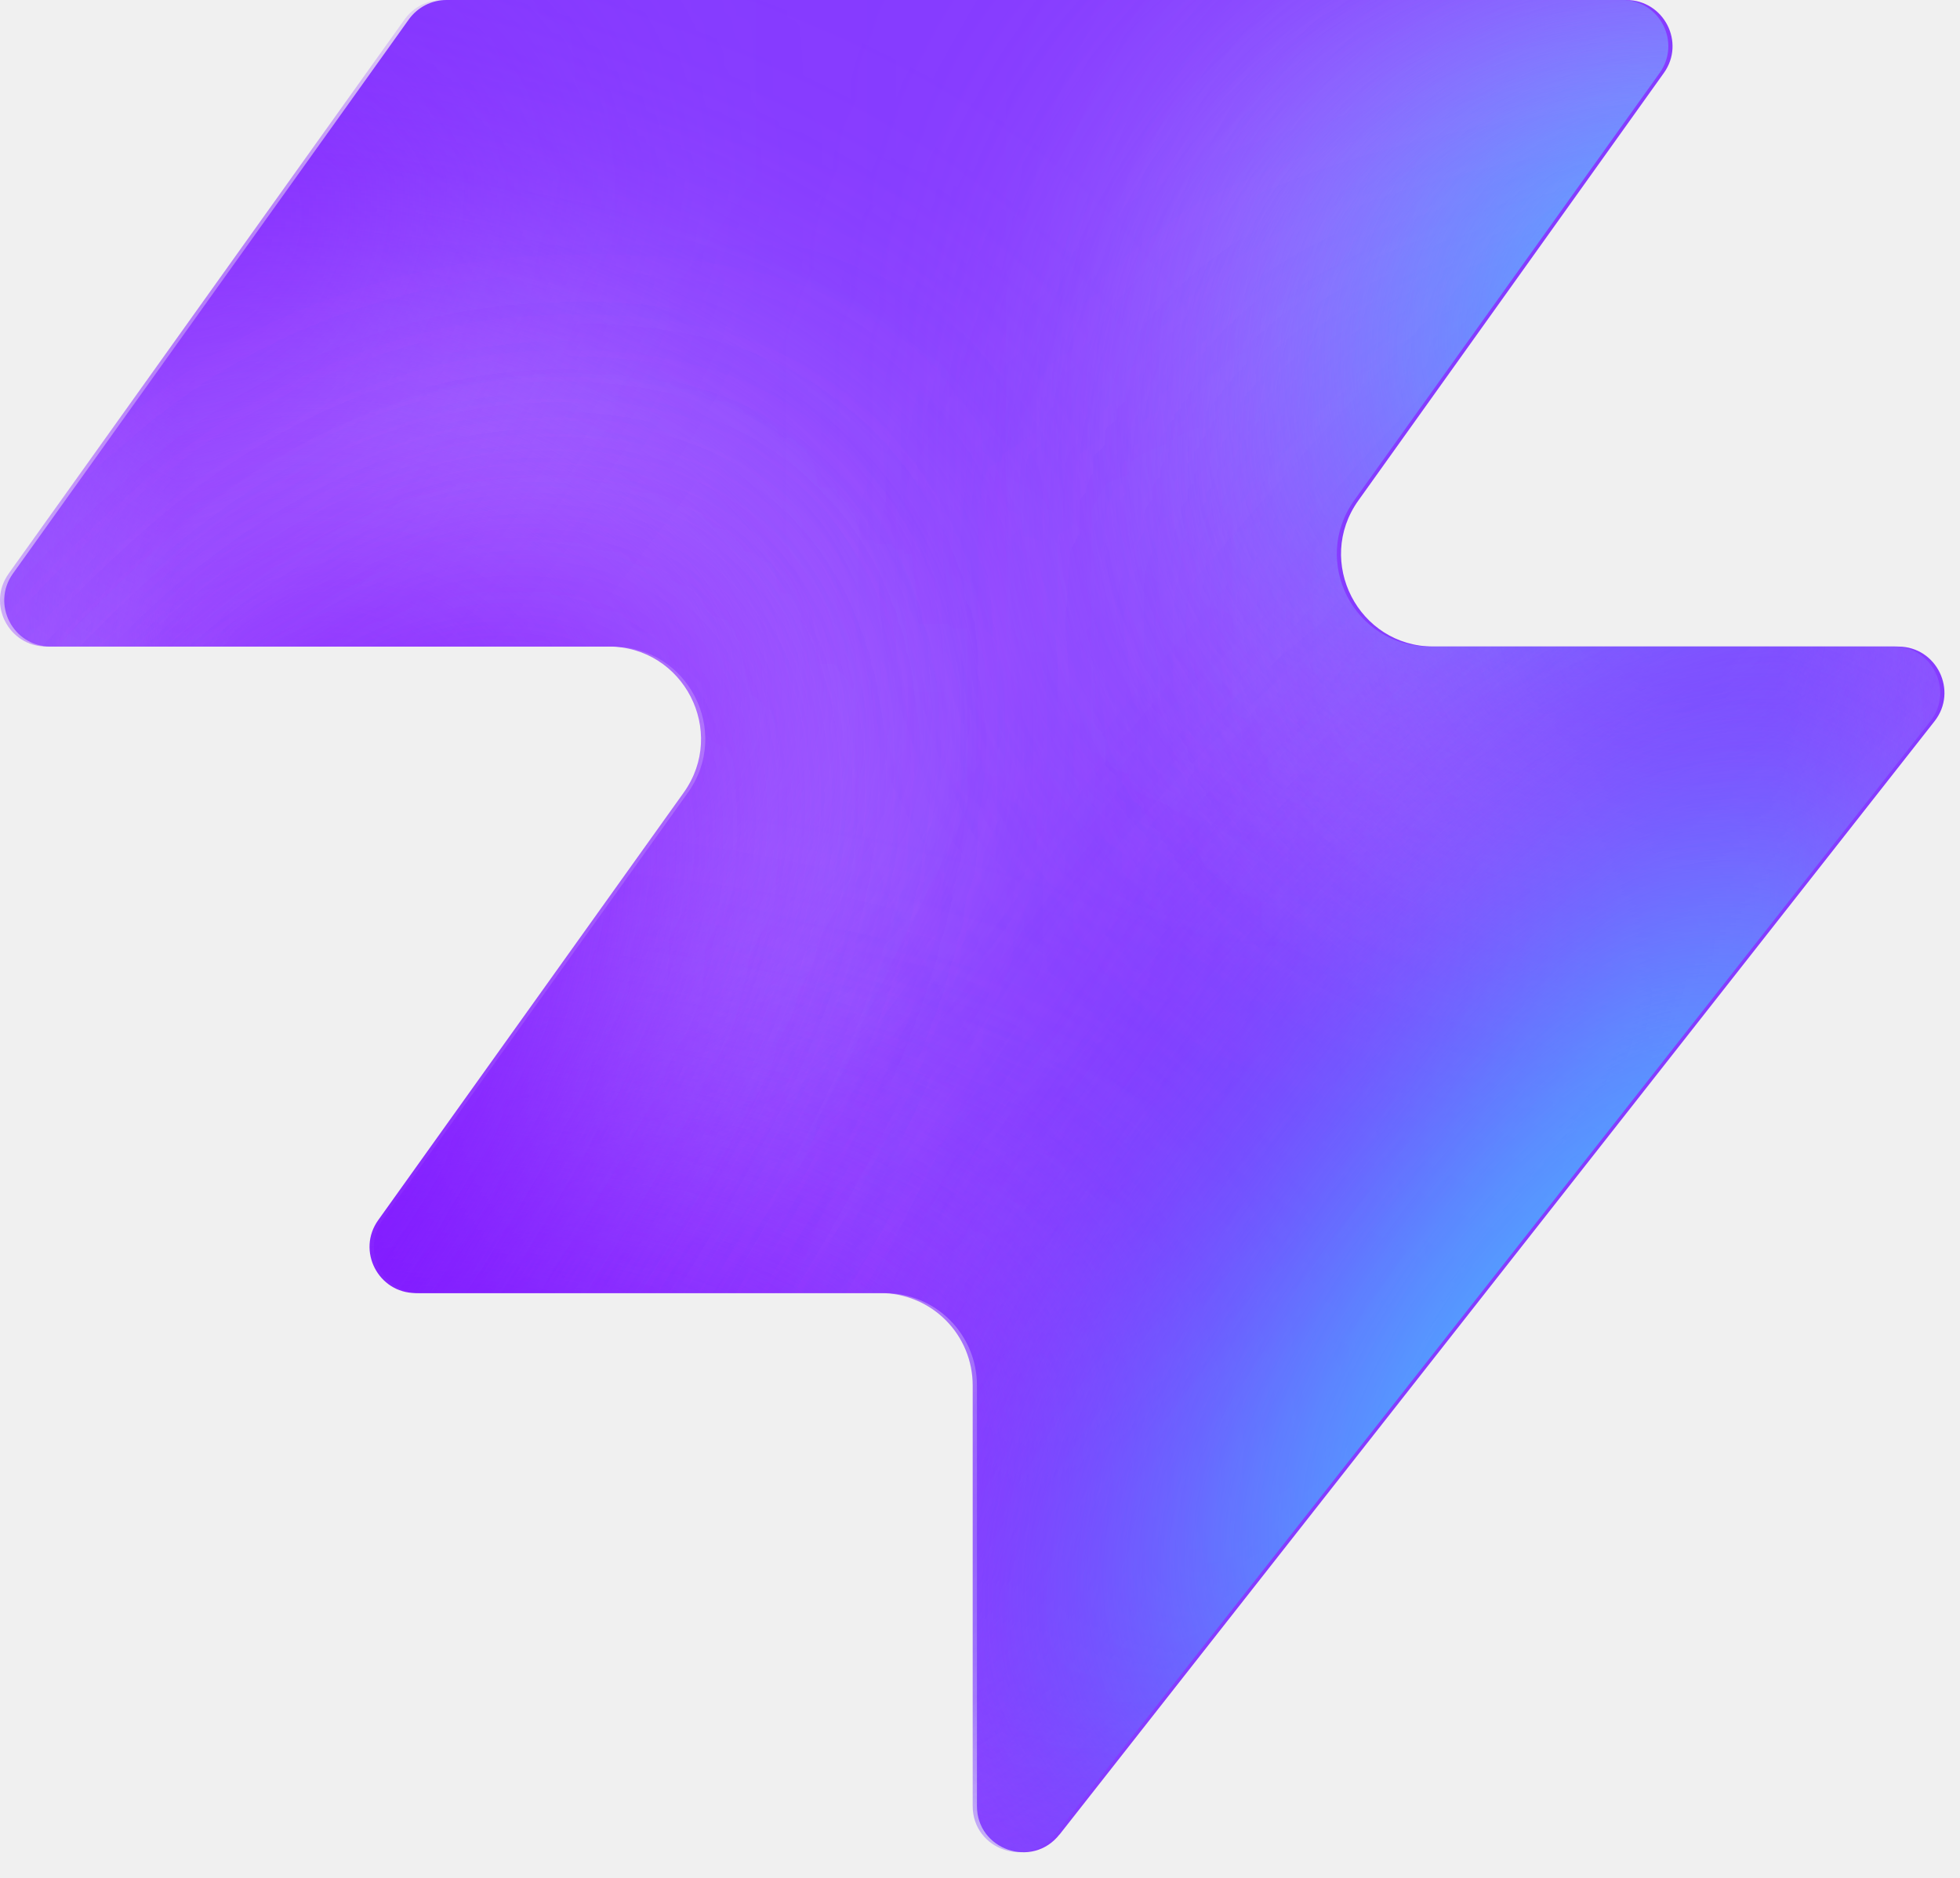
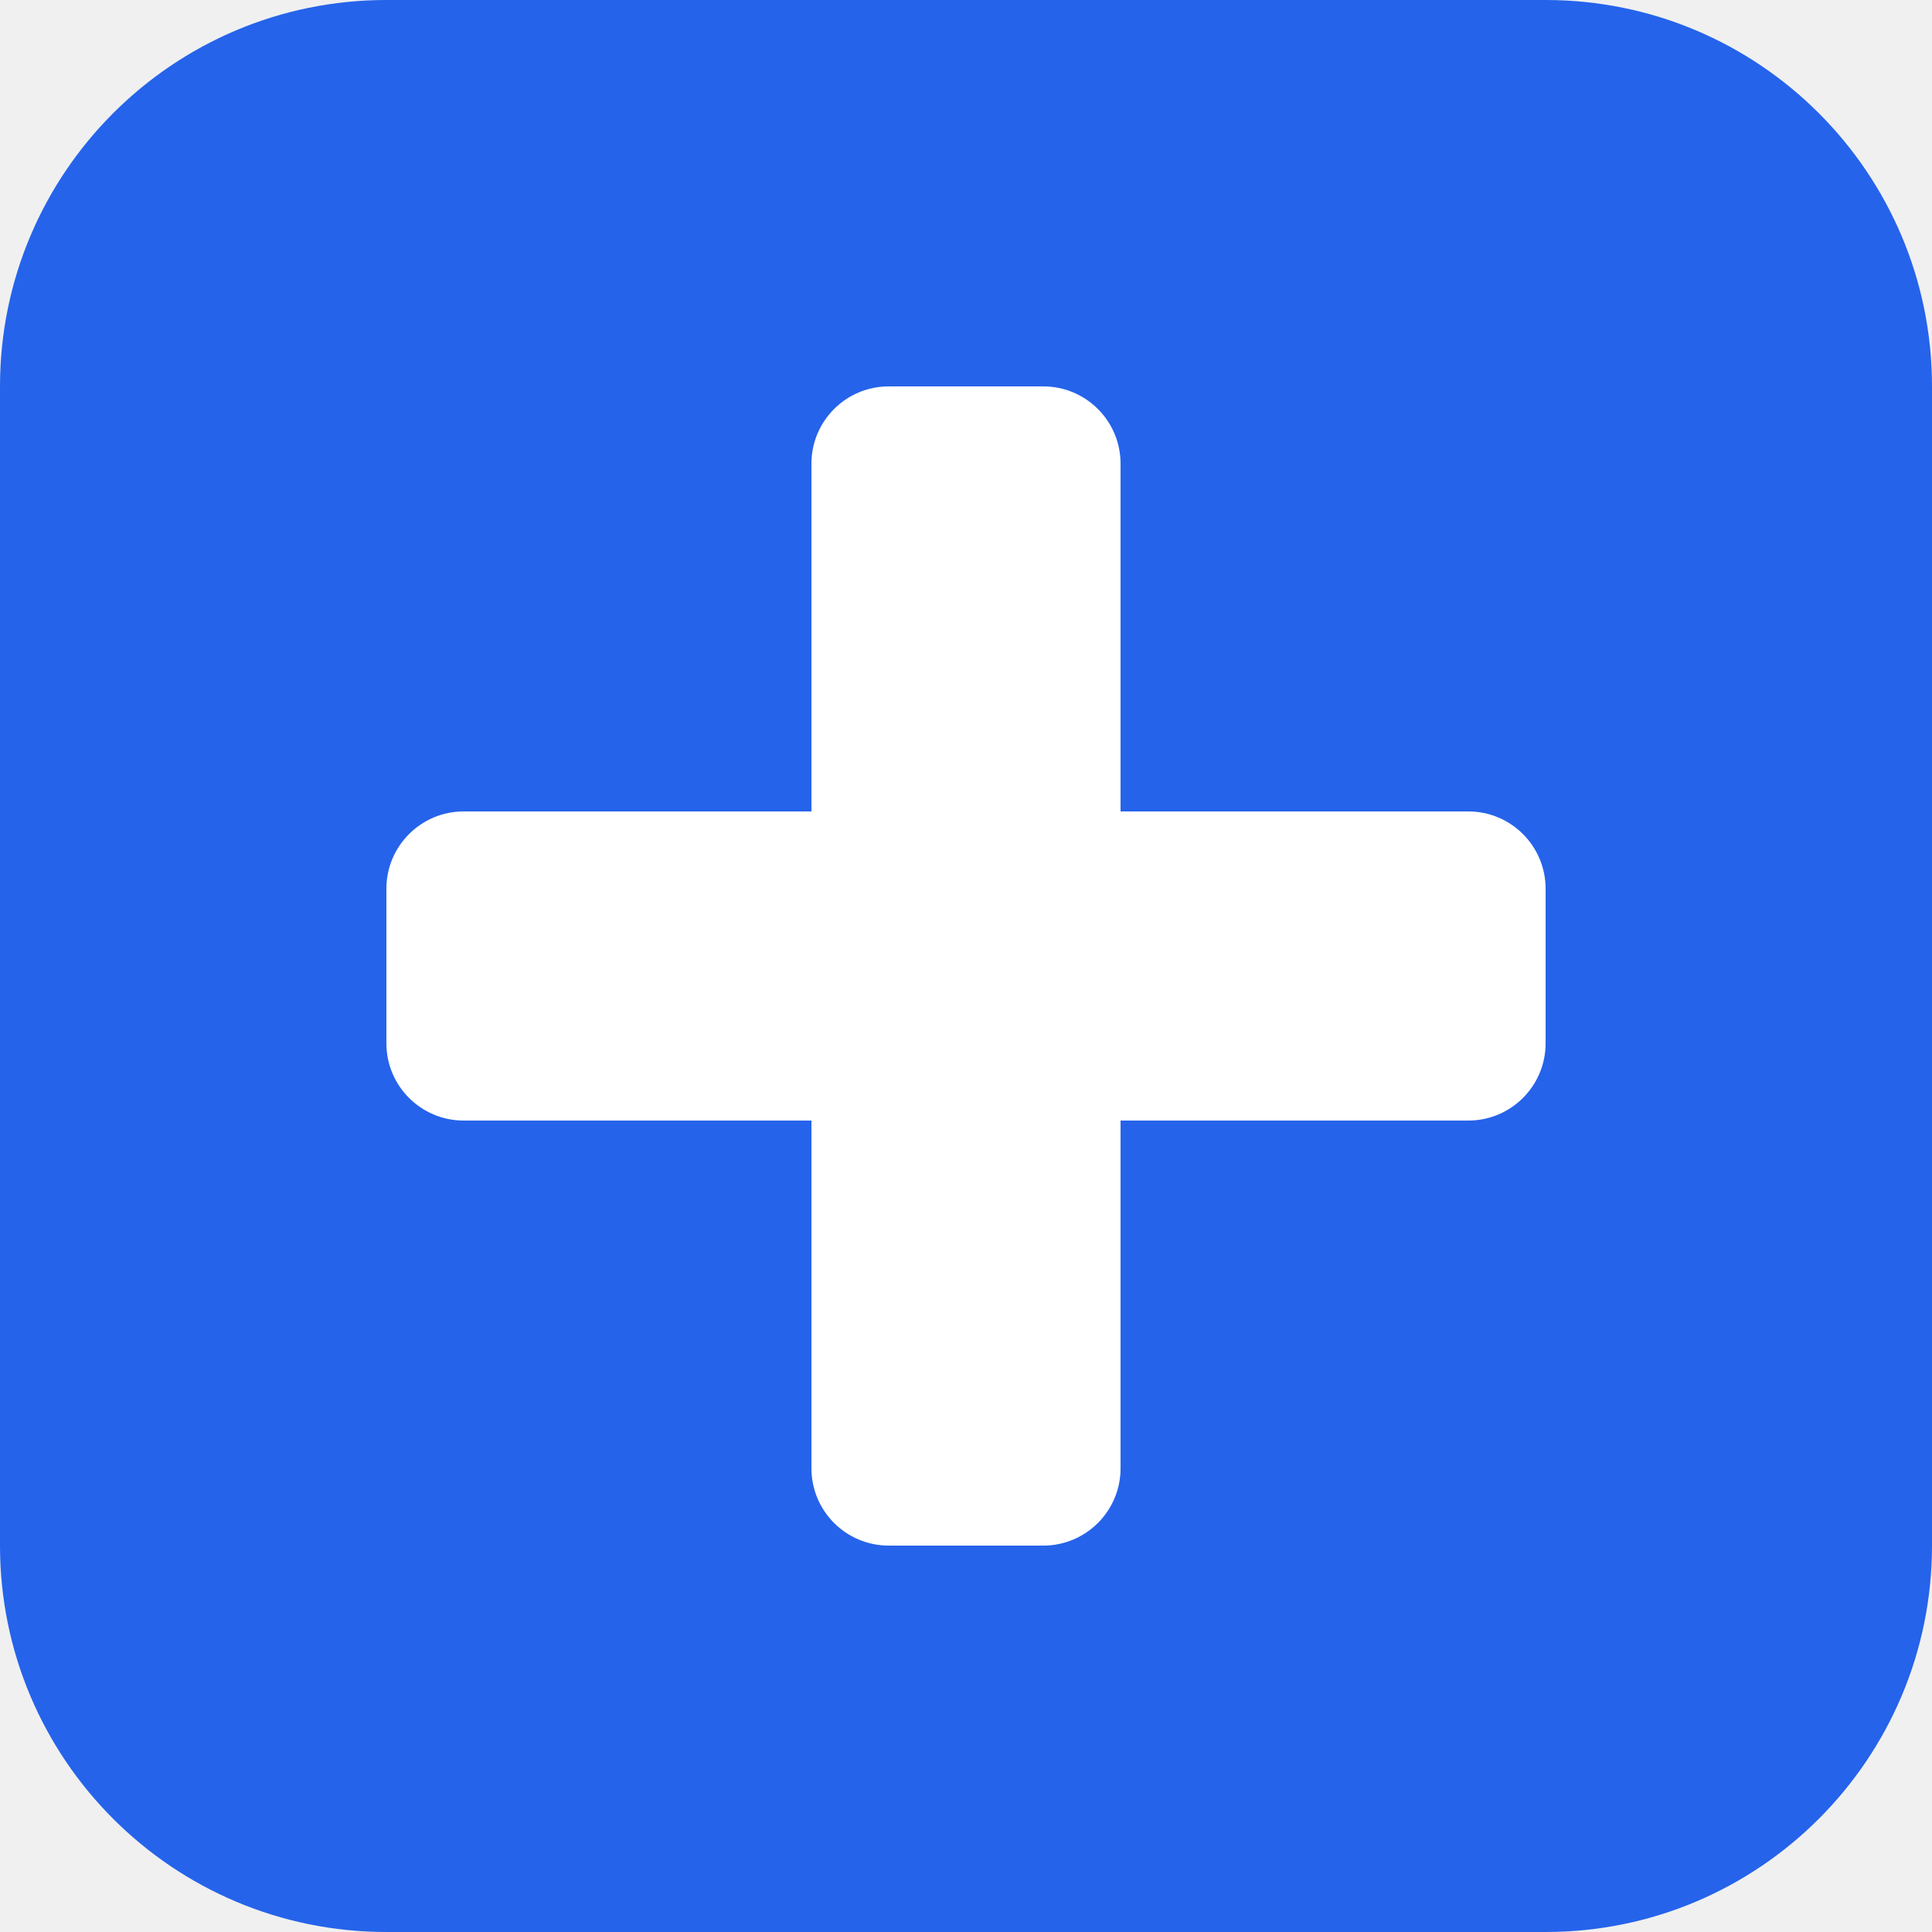
- <svg xmlns="http://www.w3.org/2000/svg" width="48" height="46" fill="none" viewBox="0 0 48 46">
-   <path fill="#863bff" d="M25.946 44.938c-.664.845-2.021.375-2.021-.698V33.937a2.26 2.26 0 0 0-2.262-2.262H10.287c-.92 0-1.456-1.04-.92-1.788l7.48-10.471c1.07-1.497 0-3.578-1.842-3.578H1.237c-.92 0-1.456-1.04-.92-1.788L10.013.474c.214-.297.556-.474.92-.474h28.894c.92 0 1.456 1.04.92 1.788l-7.48 10.471c-1.07 1.498 0 3.579 1.842 3.579h11.377c.943 0 1.473 1.088.89 1.83L25.947 44.94z" style="fill:#863bff;fill:color(display-p3 .525 .23 1);fill-opacity:1" />
-   <mask id="a" width="48" height="46" x="0" y="0" maskUnits="userSpaceOnUse" style="mask-type:alpha">
-     <path fill="#000" d="M25.842 44.938c-.664.844-2.021.375-2.021-.698V33.937a2.26 2.26 0 0 0-2.262-2.262H10.183c-.92 0-1.456-1.04-.92-1.788l7.48-10.471c1.07-1.498 0-3.579-1.842-3.579H1.133c-.92 0-1.456-1.04-.92-1.787L9.91.473c.214-.297.556-.474.92-.474h28.894c.92 0 1.456 1.04.92 1.788l-7.48 10.471c-1.07 1.498 0 3.578 1.842 3.578h11.377c.943 0 1.473 1.088.89 1.832L25.843 44.94z" style="fill:#000;fill-opacity:1" />
-   </mask>
-   <g mask="url(#a)">
-     <g filter="url(#b)">
-       <ellipse cx="5.508" cy="14.704" fill="#ede6ff" rx="5.508" ry="14.704" style="fill:#ede6ff;fill:color(display-p3 .927 .903 1);fill-opacity:1" transform="matrix(.00324 1 1 -.00324 -4.47 31.516)" />
-     </g>
-     <g filter="url(#c)">
-       <ellipse cx="10.399" cy="29.851" fill="#ede6ff" rx="10.399" ry="29.851" style="fill:#ede6ff;fill:color(display-p3 .927 .903 1);fill-opacity:1" transform="matrix(.00324 1 1 -.00324 -39.328 7.883)" />
-     </g>
-     <g filter="url(#d)">
-       <ellipse cx="5.508" cy="30.487" fill="#7e14ff" rx="5.508" ry="30.487" style="fill:#7e14ff;fill:color(display-p3 .492 .077 1);fill-opacity:1" transform="rotate(89.814 -25.913 -14.639)scale(1 -1)" />
-     </g>
-     <g filter="url(#e)">
-       <ellipse cx="5.508" cy="30.599" fill="#7e14ff" rx="5.508" ry="30.599" style="fill:#7e14ff;fill:color(display-p3 .492 .077 1);fill-opacity:1" transform="rotate(89.814 -32.644 -3.334)scale(1 -1)" />
-     </g>
-     <g filter="url(#f)">
-       <ellipse cx="5.508" cy="30.599" fill="#7e14ff" rx="5.508" ry="30.599" style="fill:#7e14ff;fill:color(display-p3 .492 .077 1);fill-opacity:1" transform="matrix(.00324 1 1 -.00324 -34.34 30.47)" />
-     </g>
-     <g filter="url(#g)">
-       <ellipse cx="14.072" cy="22.078" fill="#ede6ff" rx="14.072" ry="22.078" style="fill:#ede6ff;fill:color(display-p3 .927 .903 1);fill-opacity:1" transform="rotate(93.35 24.506 48.493)scale(-1 1)" />
-     </g>
-     <g filter="url(#h)">
-       <ellipse cx="3.47" cy="21.501" fill="#7e14ff" rx="3.47" ry="21.501" style="fill:#7e14ff;fill:color(display-p3 .492 .077 1);fill-opacity:1" transform="rotate(89.009 28.708 47.59)scale(-1 1)" />
-     </g>
-     <g filter="url(#i)">
-       <ellipse cx="3.47" cy="21.501" fill="#7e14ff" rx="3.47" ry="21.501" style="fill:#7e14ff;fill:color(display-p3 .492 .077 1);fill-opacity:1" transform="rotate(89.009 28.708 47.59)scale(-1 1)" />
-     </g>
-     <g filter="url(#j)">
-       <ellipse cx=".387" cy="8.972" fill="#7e14ff" rx="4.407" ry="29.108" style="fill:#7e14ff;fill:color(display-p3 .492 .077 1);fill-opacity:1" transform="rotate(39.51 .387 8.972)" />
-     </g>
-     <g filter="url(#k)">
-       <ellipse cx="47.523" cy="-6.092" fill="#7e14ff" rx="4.407" ry="29.108" style="fill:#7e14ff;fill:color(display-p3 .492 .077 1);fill-opacity:1" transform="rotate(37.892 47.523 -6.092)" />
-     </g>
-     <g filter="url(#l)">
-       <ellipse cx="41.412" cy="6.333" fill="#47bfff" rx="5.971" ry="9.665" style="fill:#47bfff;fill:color(display-p3 .28 .748 1);fill-opacity:1" transform="rotate(37.892 41.412 6.333)" />
-     </g>
-     <g filter="url(#m)">
-       <ellipse cx="-1.879" cy="38.332" fill="#7e14ff" rx="4.407" ry="29.108" style="fill:#7e14ff;fill:color(display-p3 .492 .077 1);fill-opacity:1" transform="rotate(37.892 -1.88 38.332)" />
-     </g>
-     <g filter="url(#n)">
-       <ellipse cx="-1.879" cy="38.332" fill="#7e14ff" rx="4.407" ry="29.108" style="fill:#7e14ff;fill:color(display-p3 .492 .077 1);fill-opacity:1" transform="rotate(37.892 -1.88 38.332)" />
-     </g>
-     <g filter="url(#o)">
-       <ellipse cx="35.651" cy="29.907" fill="#7e14ff" rx="4.407" ry="29.108" style="fill:#7e14ff;fill:color(display-p3 .492 .077 1);fill-opacity:1" transform="rotate(37.892 35.651 29.907)" />
-     </g>
-     <g filter="url(#p)">
-       <ellipse cx="38.418" cy="32.4" fill="#47bfff" rx="5.971" ry="15.297" style="fill:#47bfff;fill:color(display-p3 .28 .748 1);fill-opacity:1" transform="rotate(37.892 38.418 32.4)" />
-     </g>
-   </g>
-   <defs>
-     <filter id="b" width="60.045" height="41.654" x="-19.77" y="16.149" color-interpolation-filters="sRGB" filterUnits="userSpaceOnUse">
-       <feFlood flood-opacity="0" result="BackgroundImageFix" />
-       <feBlend in="SourceGraphic" in2="BackgroundImageFix" result="shape" />
-       <feGaussianBlur result="effect1_foregroundBlur_2002_17158" stdDeviation="7.659" />
-     </filter>
-     <filter id="c" width="90.34" height="51.437" x="-54.613" y="-7.533" color-interpolation-filters="sRGB" filterUnits="userSpaceOnUse">
-       <feFlood flood-opacity="0" result="BackgroundImageFix" />
-       <feBlend in="SourceGraphic" in2="BackgroundImageFix" result="shape" />
-       <feGaussianBlur result="effect1_foregroundBlur_2002_17158" stdDeviation="7.659" />
-     </filter>
-     <filter id="d" width="79.355" height="29.4" x="-49.64" y="2.03" color-interpolation-filters="sRGB" filterUnits="userSpaceOnUse">
-       <feFlood flood-opacity="0" result="BackgroundImageFix" />
-       <feBlend in="SourceGraphic" in2="BackgroundImageFix" result="shape" />
-       <feGaussianBlur result="effect1_foregroundBlur_2002_17158" stdDeviation="4.596" />
-     </filter>
-     <filter id="e" width="79.579" height="29.4" x="-45.045" y="20.029" color-interpolation-filters="sRGB" filterUnits="userSpaceOnUse">
-       <feFlood flood-opacity="0" result="BackgroundImageFix" />
-       <feBlend in="SourceGraphic" in2="BackgroundImageFix" result="shape" />
-       <feGaussianBlur result="effect1_foregroundBlur_2002_17158" stdDeviation="4.596" />
-     </filter>
-     <filter id="f" width="79.579" height="29.4" x="-43.513" y="21.178" color-interpolation-filters="sRGB" filterUnits="userSpaceOnUse">
-       <feFlood flood-opacity="0" result="BackgroundImageFix" />
-       <feBlend in="SourceGraphic" in2="BackgroundImageFix" result="shape" />
-       <feGaussianBlur result="effect1_foregroundBlur_2002_17158" stdDeviation="4.596" />
-     </filter>
-     <filter id="g" width="74.749" height="58.852" x="15.756" y="-17.901" color-interpolation-filters="sRGB" filterUnits="userSpaceOnUse">
-       <feFlood flood-opacity="0" result="BackgroundImageFix" />
-       <feBlend in="SourceGraphic" in2="BackgroundImageFix" result="shape" />
-       <feGaussianBlur result="effect1_foregroundBlur_2002_17158" stdDeviation="7.659" />
-     </filter>
-     <filter id="h" width="61.377" height="25.362" x="23.548" y="2.284" color-interpolation-filters="sRGB" filterUnits="userSpaceOnUse">
-       <feFlood flood-opacity="0" result="BackgroundImageFix" />
-       <feBlend in="SourceGraphic" in2="BackgroundImageFix" result="shape" />
-       <feGaussianBlur result="effect1_foregroundBlur_2002_17158" stdDeviation="4.596" />
-     </filter>
-     <filter id="i" width="61.377" height="25.362" x="23.548" y="2.284" color-interpolation-filters="sRGB" filterUnits="userSpaceOnUse">
-       <feFlood flood-opacity="0" result="BackgroundImageFix" />
-       <feBlend in="SourceGraphic" in2="BackgroundImageFix" result="shape" />
-       <feGaussianBlur result="effect1_foregroundBlur_2002_17158" stdDeviation="4.596" />
-     </filter>
-     <filter id="j" width="56.045" height="63.649" x="-27.636" y="-22.853" color-interpolation-filters="sRGB" filterUnits="userSpaceOnUse">
-       <feFlood flood-opacity="0" result="BackgroundImageFix" />
-       <feBlend in="SourceGraphic" in2="BackgroundImageFix" result="shape" />
-       <feGaussianBlur result="effect1_foregroundBlur_2002_17158" stdDeviation="4.596" />
-     </filter>
-     <filter id="k" width="54.814" height="64.646" x="20.116" y="-38.415" color-interpolation-filters="sRGB" filterUnits="userSpaceOnUse">
-       <feFlood flood-opacity="0" result="BackgroundImageFix" />
-       <feBlend in="SourceGraphic" in2="BackgroundImageFix" result="shape" />
-       <feGaussianBlur result="effect1_foregroundBlur_2002_17158" stdDeviation="4.596" />
-     </filter>
-     <filter id="l" width="33.541" height="35.313" x="24.641" y="-11.323" color-interpolation-filters="sRGB" filterUnits="userSpaceOnUse">
-       <feFlood flood-opacity="0" result="BackgroundImageFix" />
-       <feBlend in="SourceGraphic" in2="BackgroundImageFix" result="shape" />
-       <feGaussianBlur result="effect1_foregroundBlur_2002_17158" stdDeviation="4.596" />
-     </filter>
-     <filter id="m" width="54.814" height="64.646" x="-29.286" y="6.009" color-interpolation-filters="sRGB" filterUnits="userSpaceOnUse">
-       <feFlood flood-opacity="0" result="BackgroundImageFix" />
-       <feBlend in="SourceGraphic" in2="BackgroundImageFix" result="shape" />
-       <feGaussianBlur result="effect1_foregroundBlur_2002_17158" stdDeviation="4.596" />
-     </filter>
-     <filter id="n" width="54.814" height="64.646" x="-29.286" y="6.009" color-interpolation-filters="sRGB" filterUnits="userSpaceOnUse">
-       <feFlood flood-opacity="0" result="BackgroundImageFix" />
-       <feBlend in="SourceGraphic" in2="BackgroundImageFix" result="shape" />
-       <feGaussianBlur result="effect1_foregroundBlur_2002_17158" stdDeviation="4.596" />
-     </filter>
-     <filter id="o" width="54.814" height="64.646" x="8.244" y="-2.416" color-interpolation-filters="sRGB" filterUnits="userSpaceOnUse">
-       <feFlood flood-opacity="0" result="BackgroundImageFix" />
-       <feBlend in="SourceGraphic" in2="BackgroundImageFix" result="shape" />
-       <feGaussianBlur result="effect1_foregroundBlur_2002_17158" stdDeviation="4.596" />
-     </filter>
-     <filter id="p" width="39.409" height="43.623" x="18.713" y="10.588" color-interpolation-filters="sRGB" filterUnits="userSpaceOnUse">
-       <feFlood flood-opacity="0" result="BackgroundImageFix" />
-       <feBlend in="SourceGraphic" in2="BackgroundImageFix" result="shape" />
-       <feGaussianBlur result="effect1_foregroundBlur_2002_17158" stdDeviation="4.596" />
-     </filter>
-   </defs>
+ <svg xmlns="http://www.w3.org/2000/svg" viewBox="0 0 100 100">
+   <rect width="100" height="100" rx="20" fill="#2563eb" />
+   <rect x="42" y="20" width="16" height="60" rx="4" fill="white" />
+   <rect x="20" y="42" width="60" height="16" rx="4" fill="white" />
</svg>
